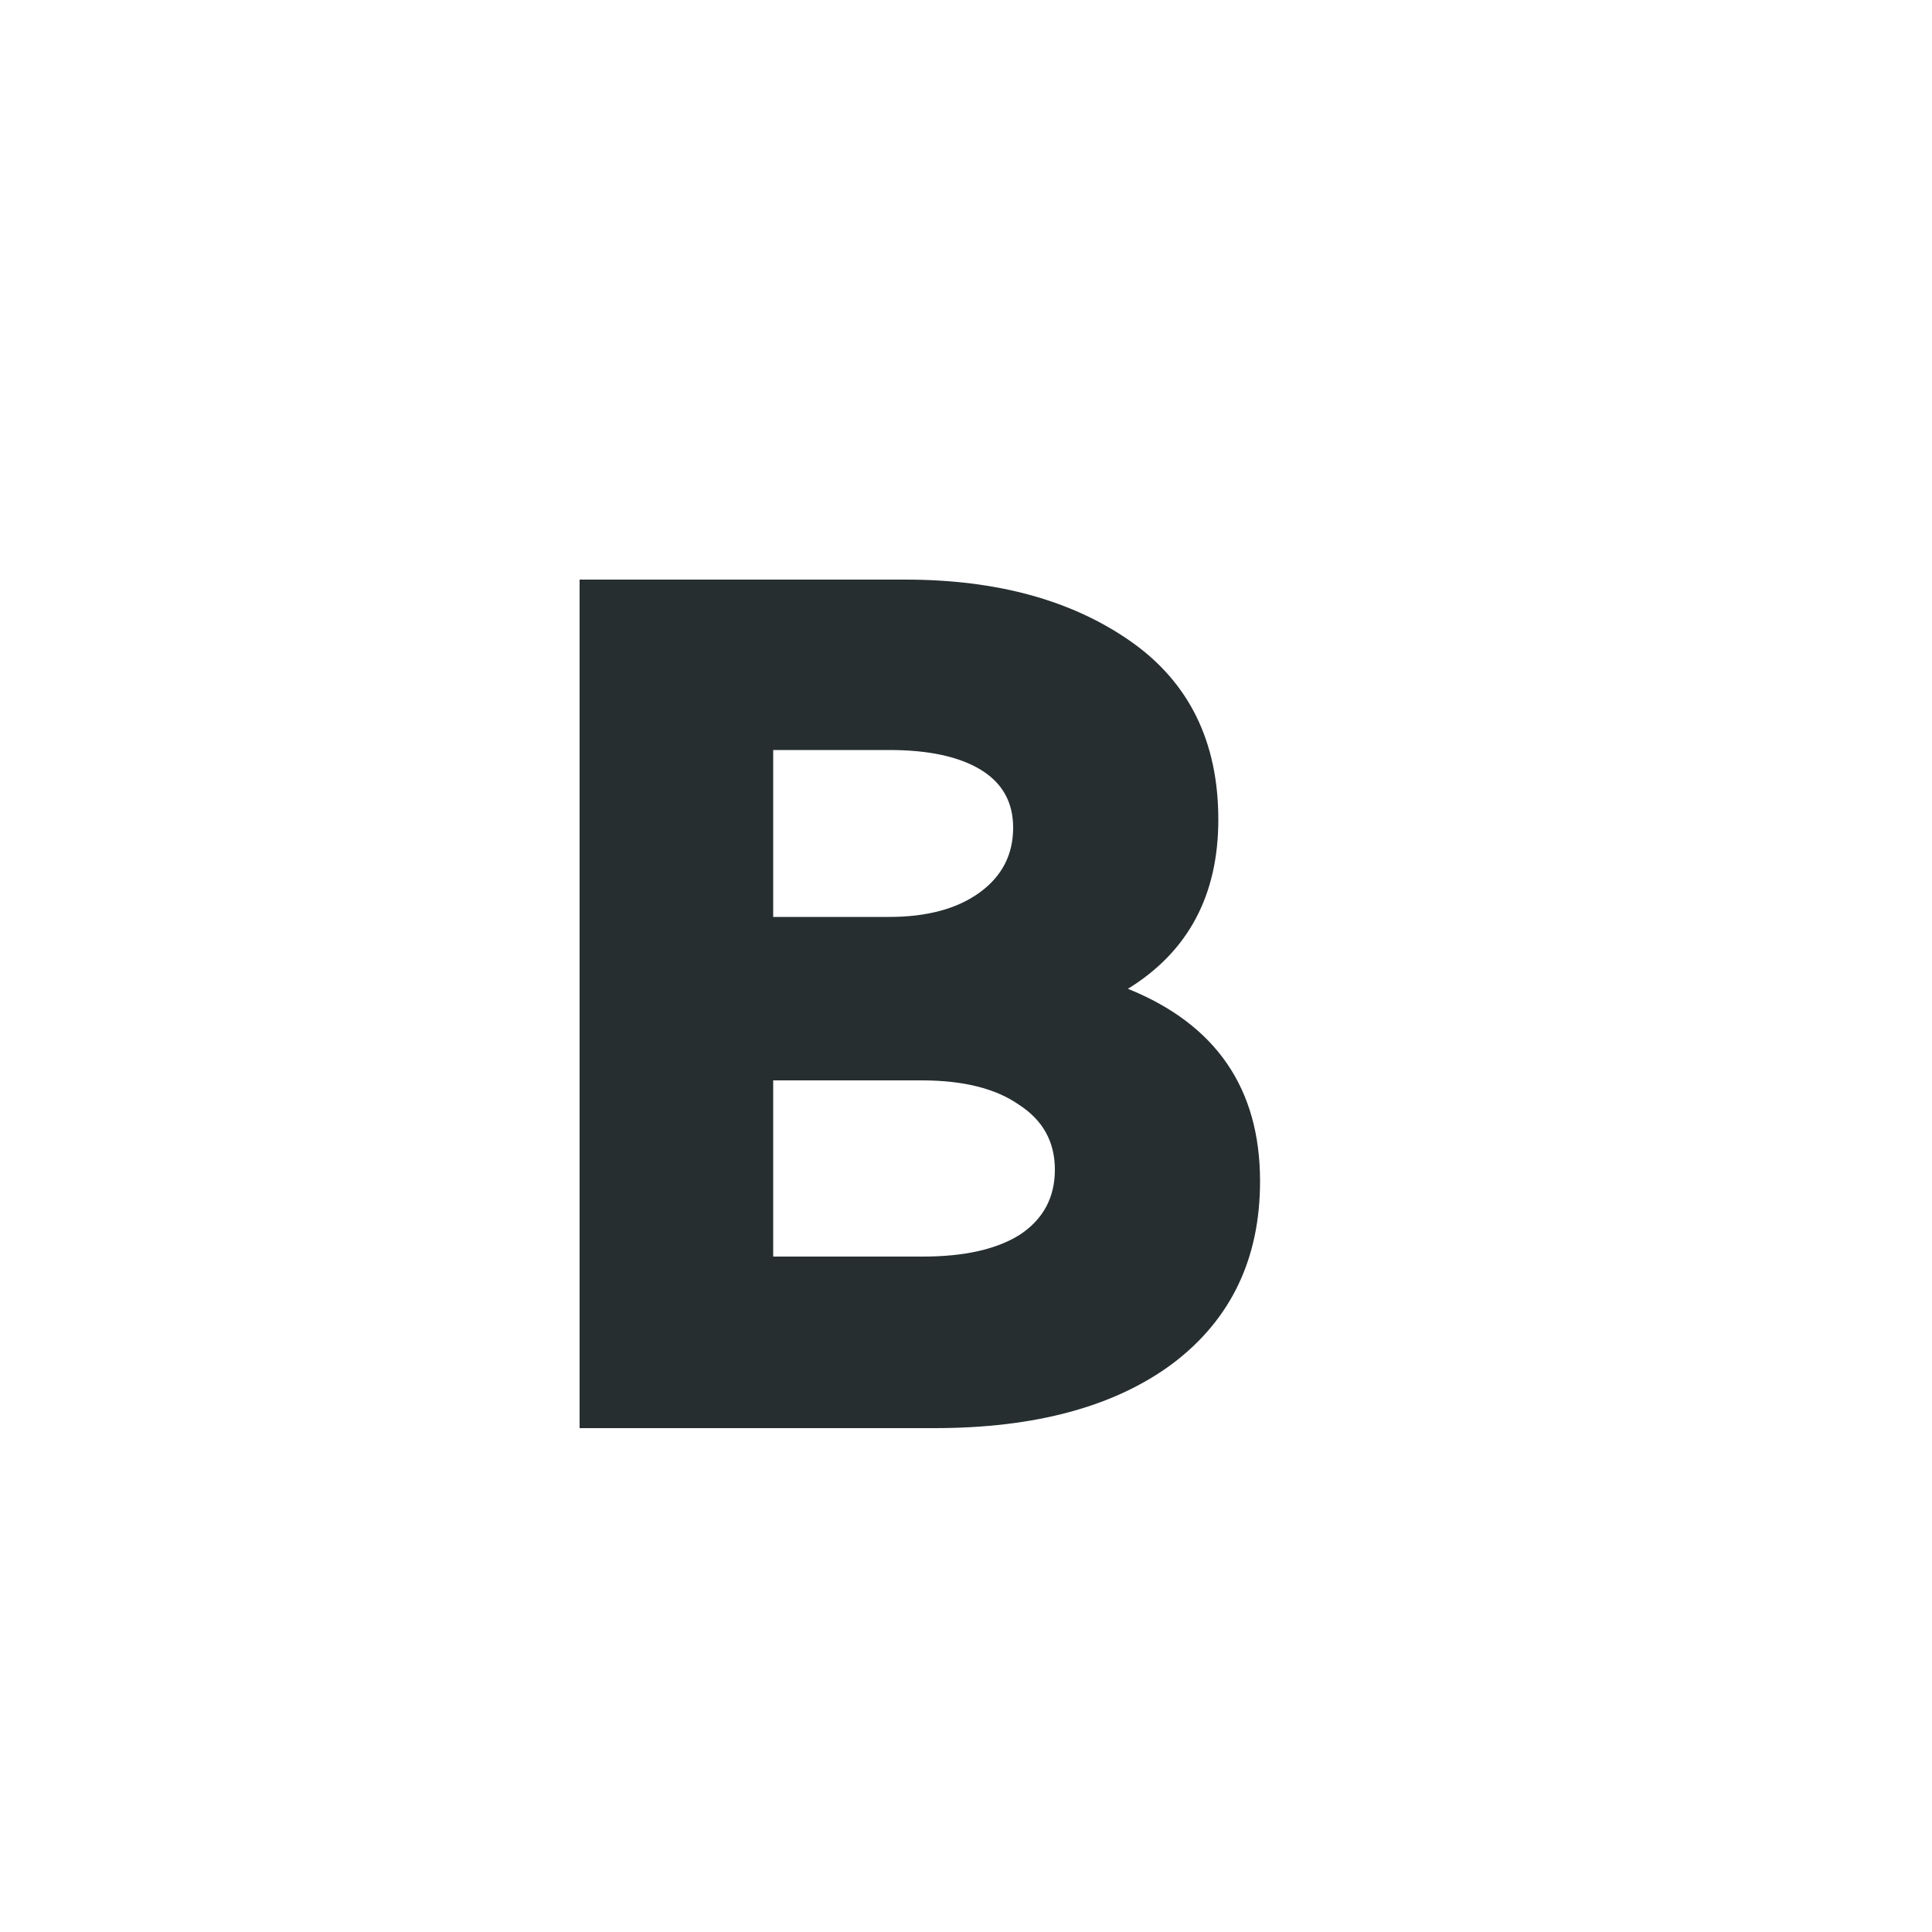
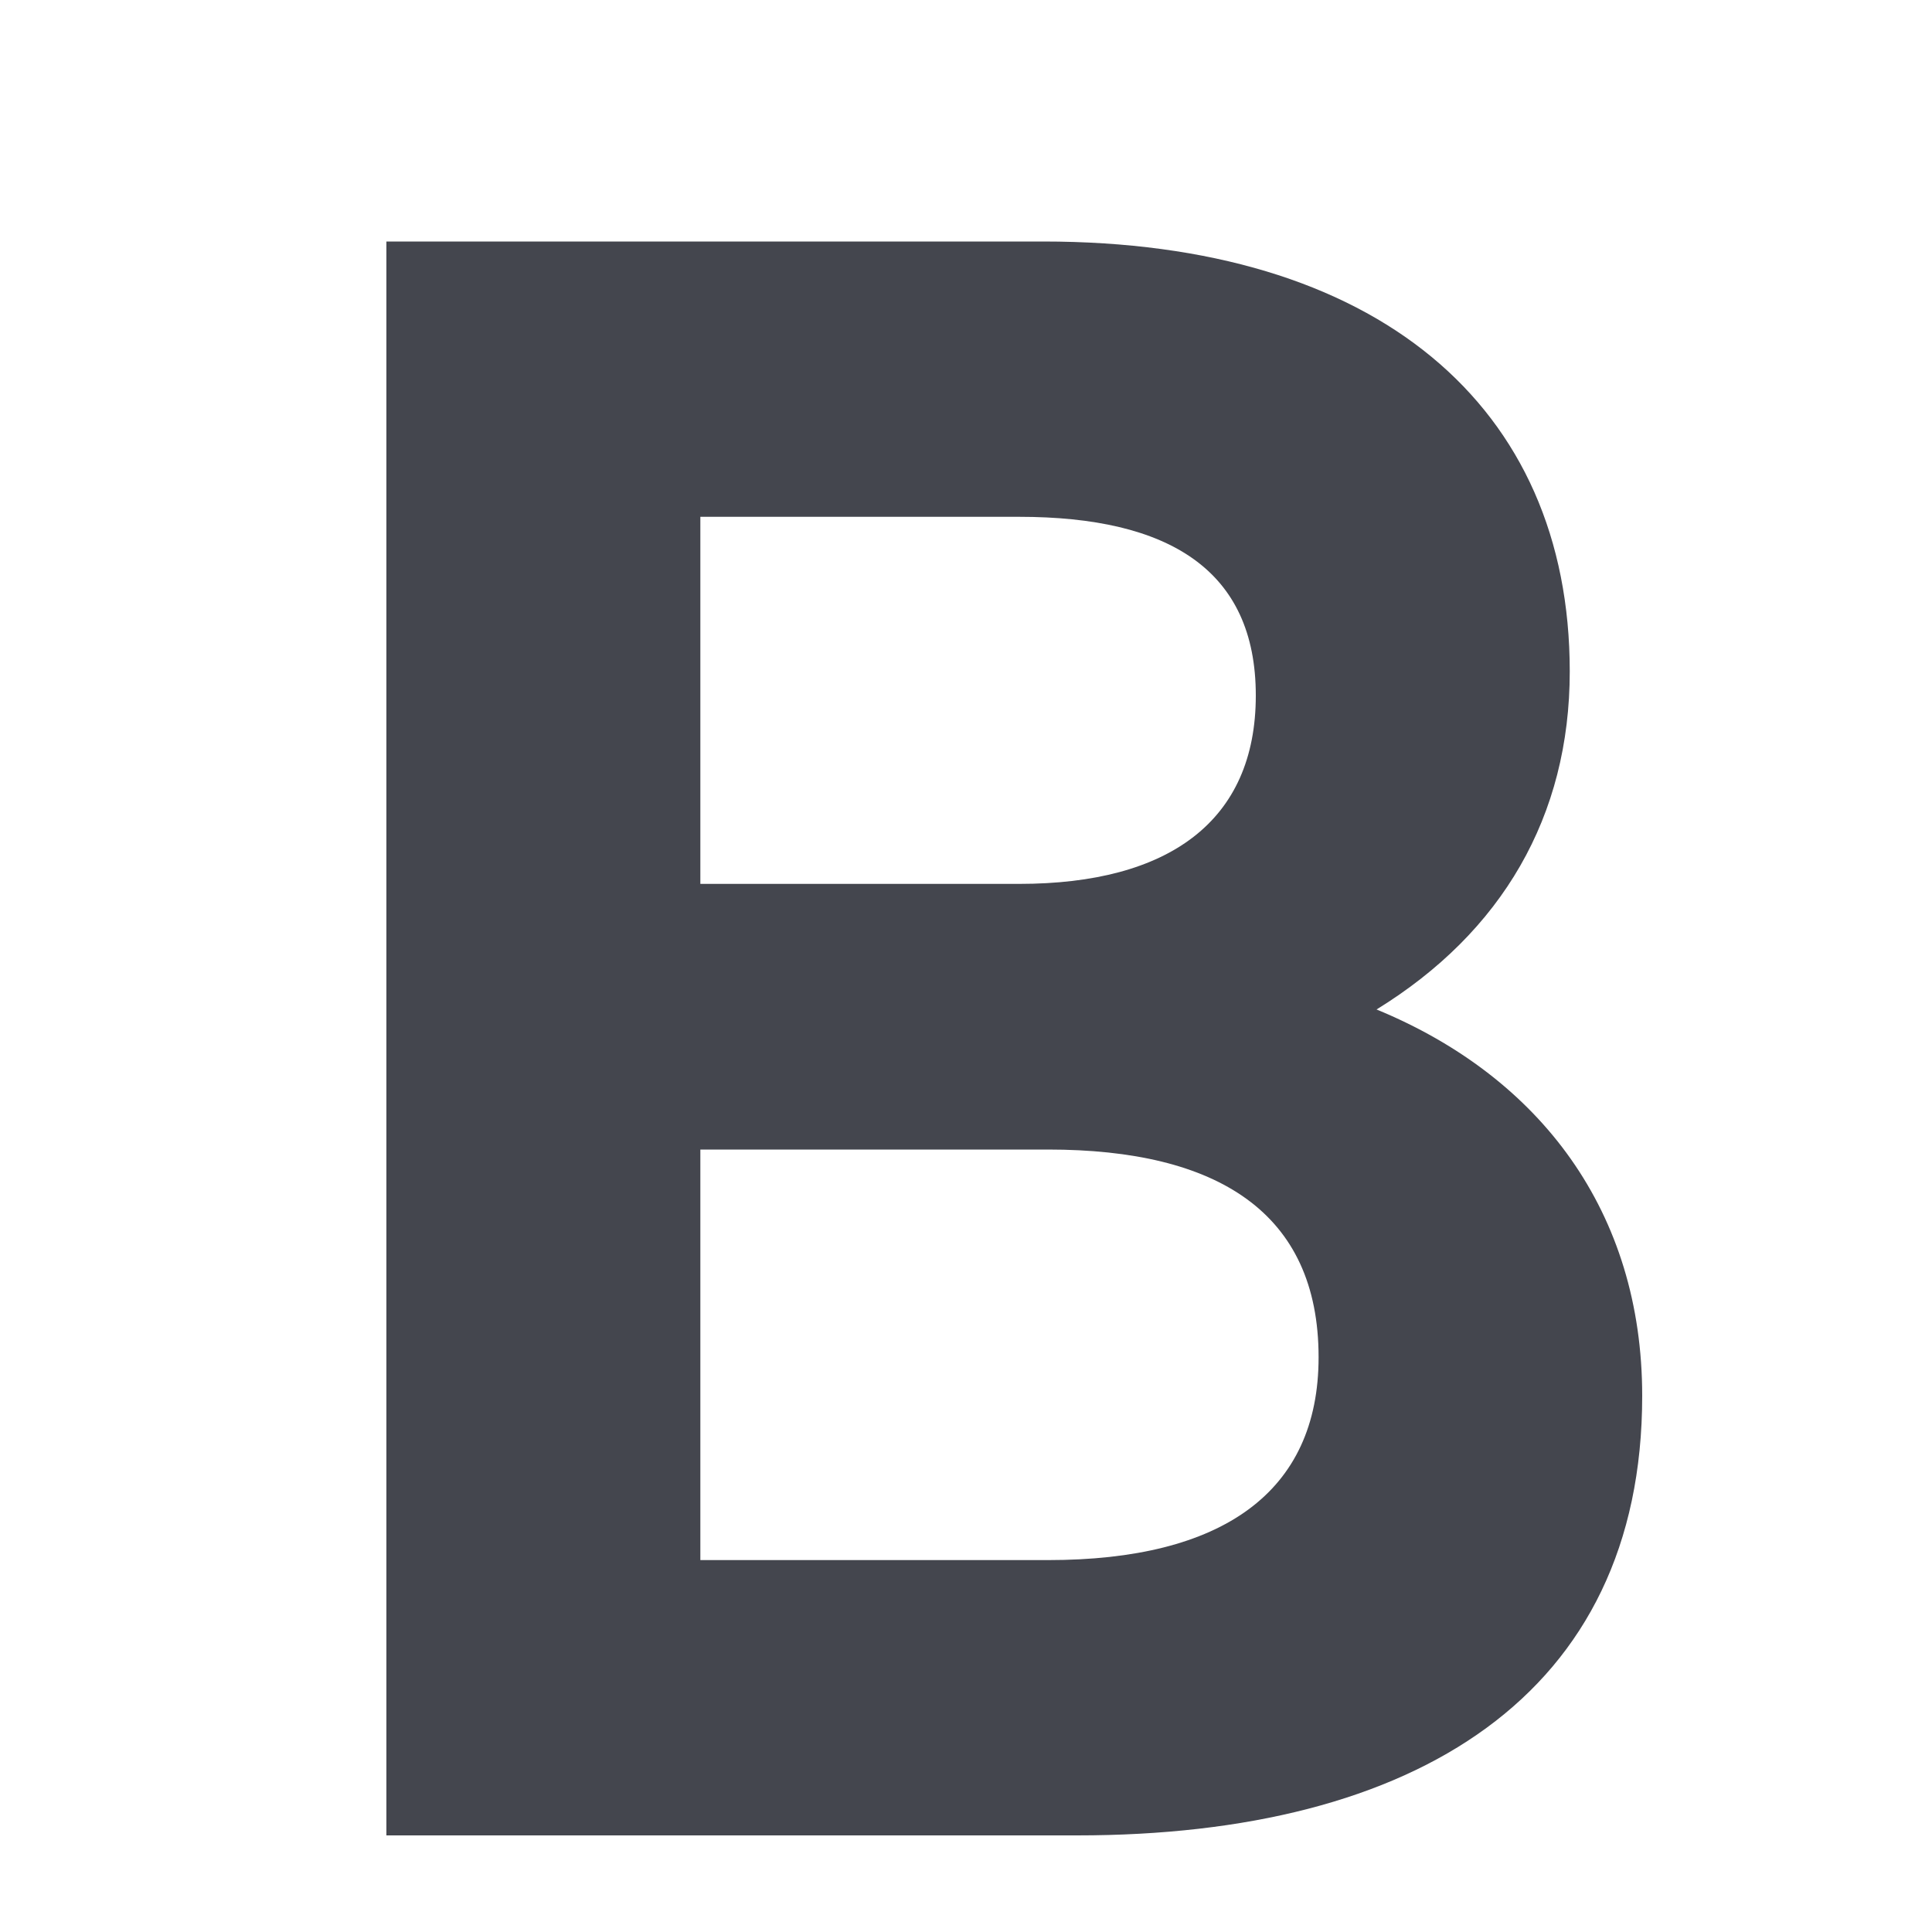
- <svg xmlns="http://www.w3.org/2000/svg" width="20" height="20" viewBox="0 0 20 20" fill="none">
-   <path d="M11.676 10.236C12.588 10.604 13.044 11.268 13.044 12.228C13.044 13.028 12.744 13.656 12.144 14.112C11.544 14.56 10.72 14.784 9.672 14.784H6V6H9.372C10.316 6 11.092 6.212 11.7 6.636C12.308 7.06 12.612 7.676 12.612 8.484C12.612 9.268 12.3 9.852 11.676 10.236ZM8.004 7.764V9.492H9.204C9.596 9.492 9.908 9.408 10.14 9.24C10.372 9.072 10.488 8.848 10.488 8.568C10.488 8.304 10.376 8.104 10.152 7.968C9.928 7.832 9.612 7.764 9.204 7.764H8.004ZM9.552 13.008C9.984 13.008 10.32 12.932 10.56 12.78C10.8 12.62 10.92 12.396 10.92 12.108C10.92 11.82 10.796 11.596 10.548 11.436C10.308 11.268 9.972 11.184 9.54 11.184H8.004V13.008H9.552Z" fill="#262E30" />
+ <svg xmlns="http://www.w3.org/2000/svg" width="20" height="20" viewBox="0 0 20 20" fill="none" role="img">
+   <path fill-rule="evenodd" clip-rule="evenodd" d="M4 2.5H10.8C14.25 2.5 16.25 4.2 16.25 6.95C16.25 8.45 15.55 9.65 14.25 10.45C15.95 11.15 17 12.55 17 14.45C17 17.55 14.65 19 11.15 19H4V2.5ZM7.25 5.35V9.15H10.55C12.1 9.15 13 8.5 13 7.2C13 5.9 12.1 5.35 10.55 5.35H7.25ZM7.25 11.9V16.15H10.85C12.65 16.15 13.65 15.45 13.65 14.05C13.65 12.55 12.6 11.9 10.85 11.9H7.25Z" fill="#44464E" />
</svg>
